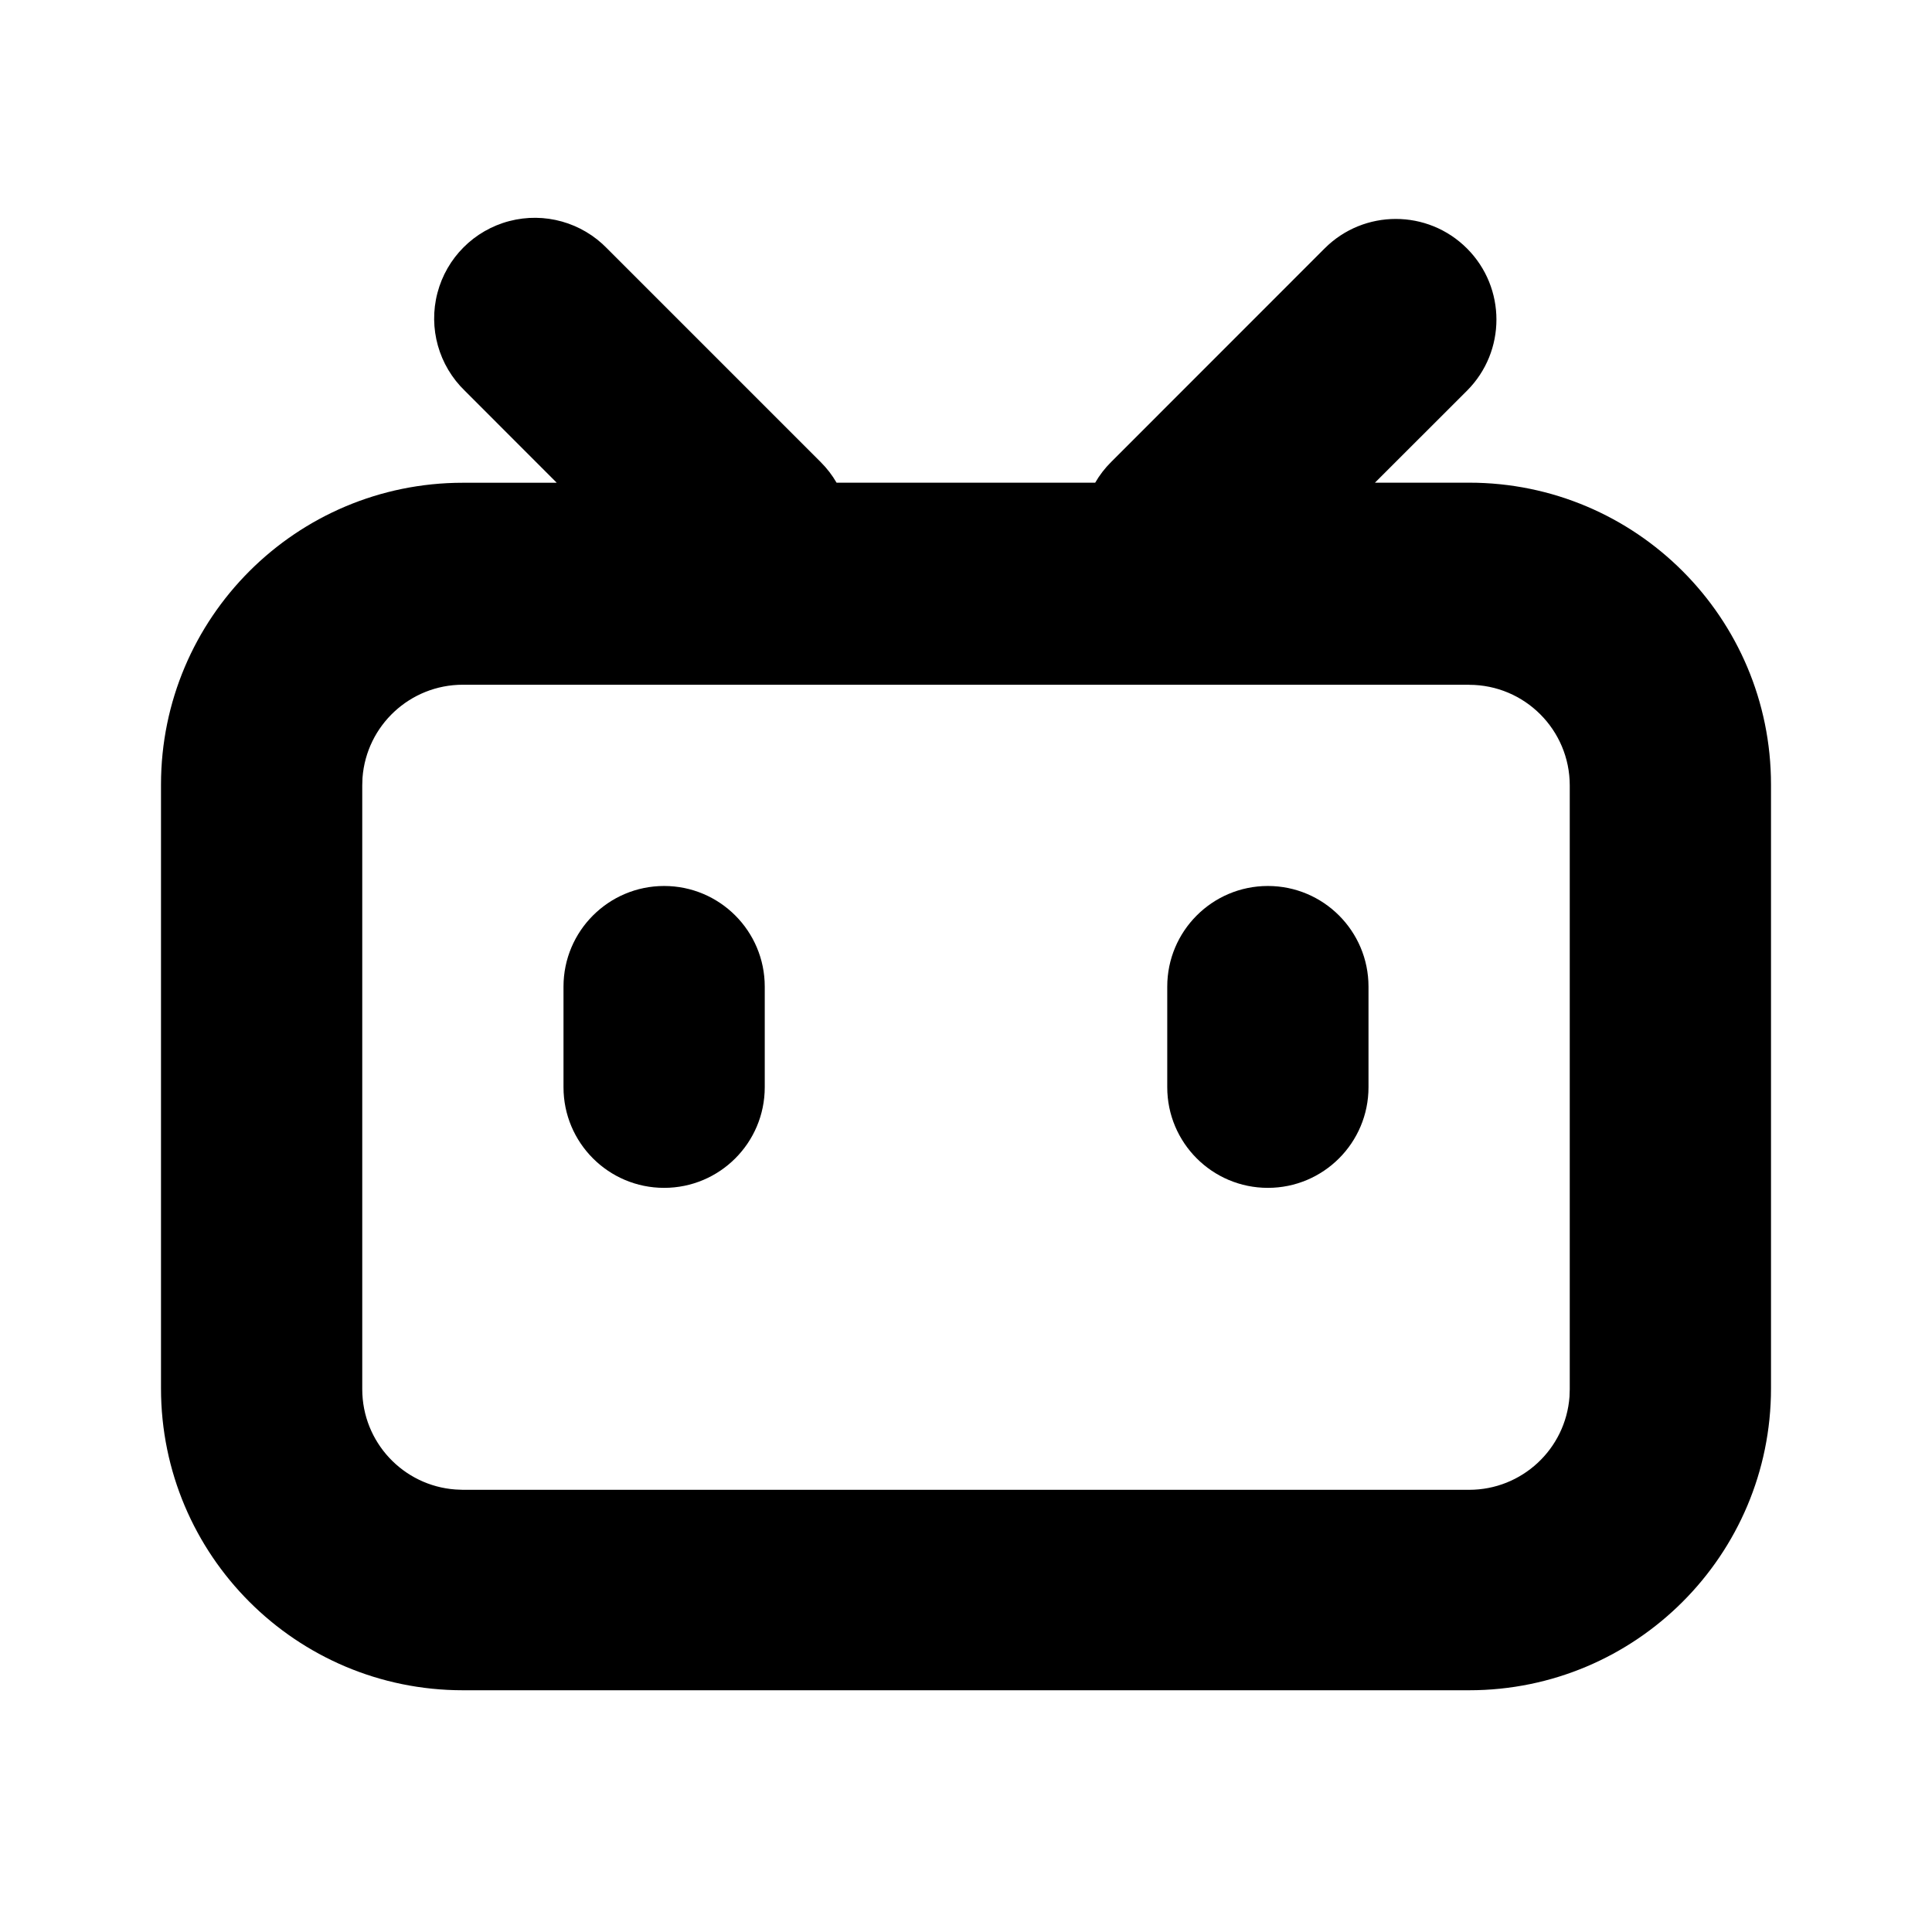
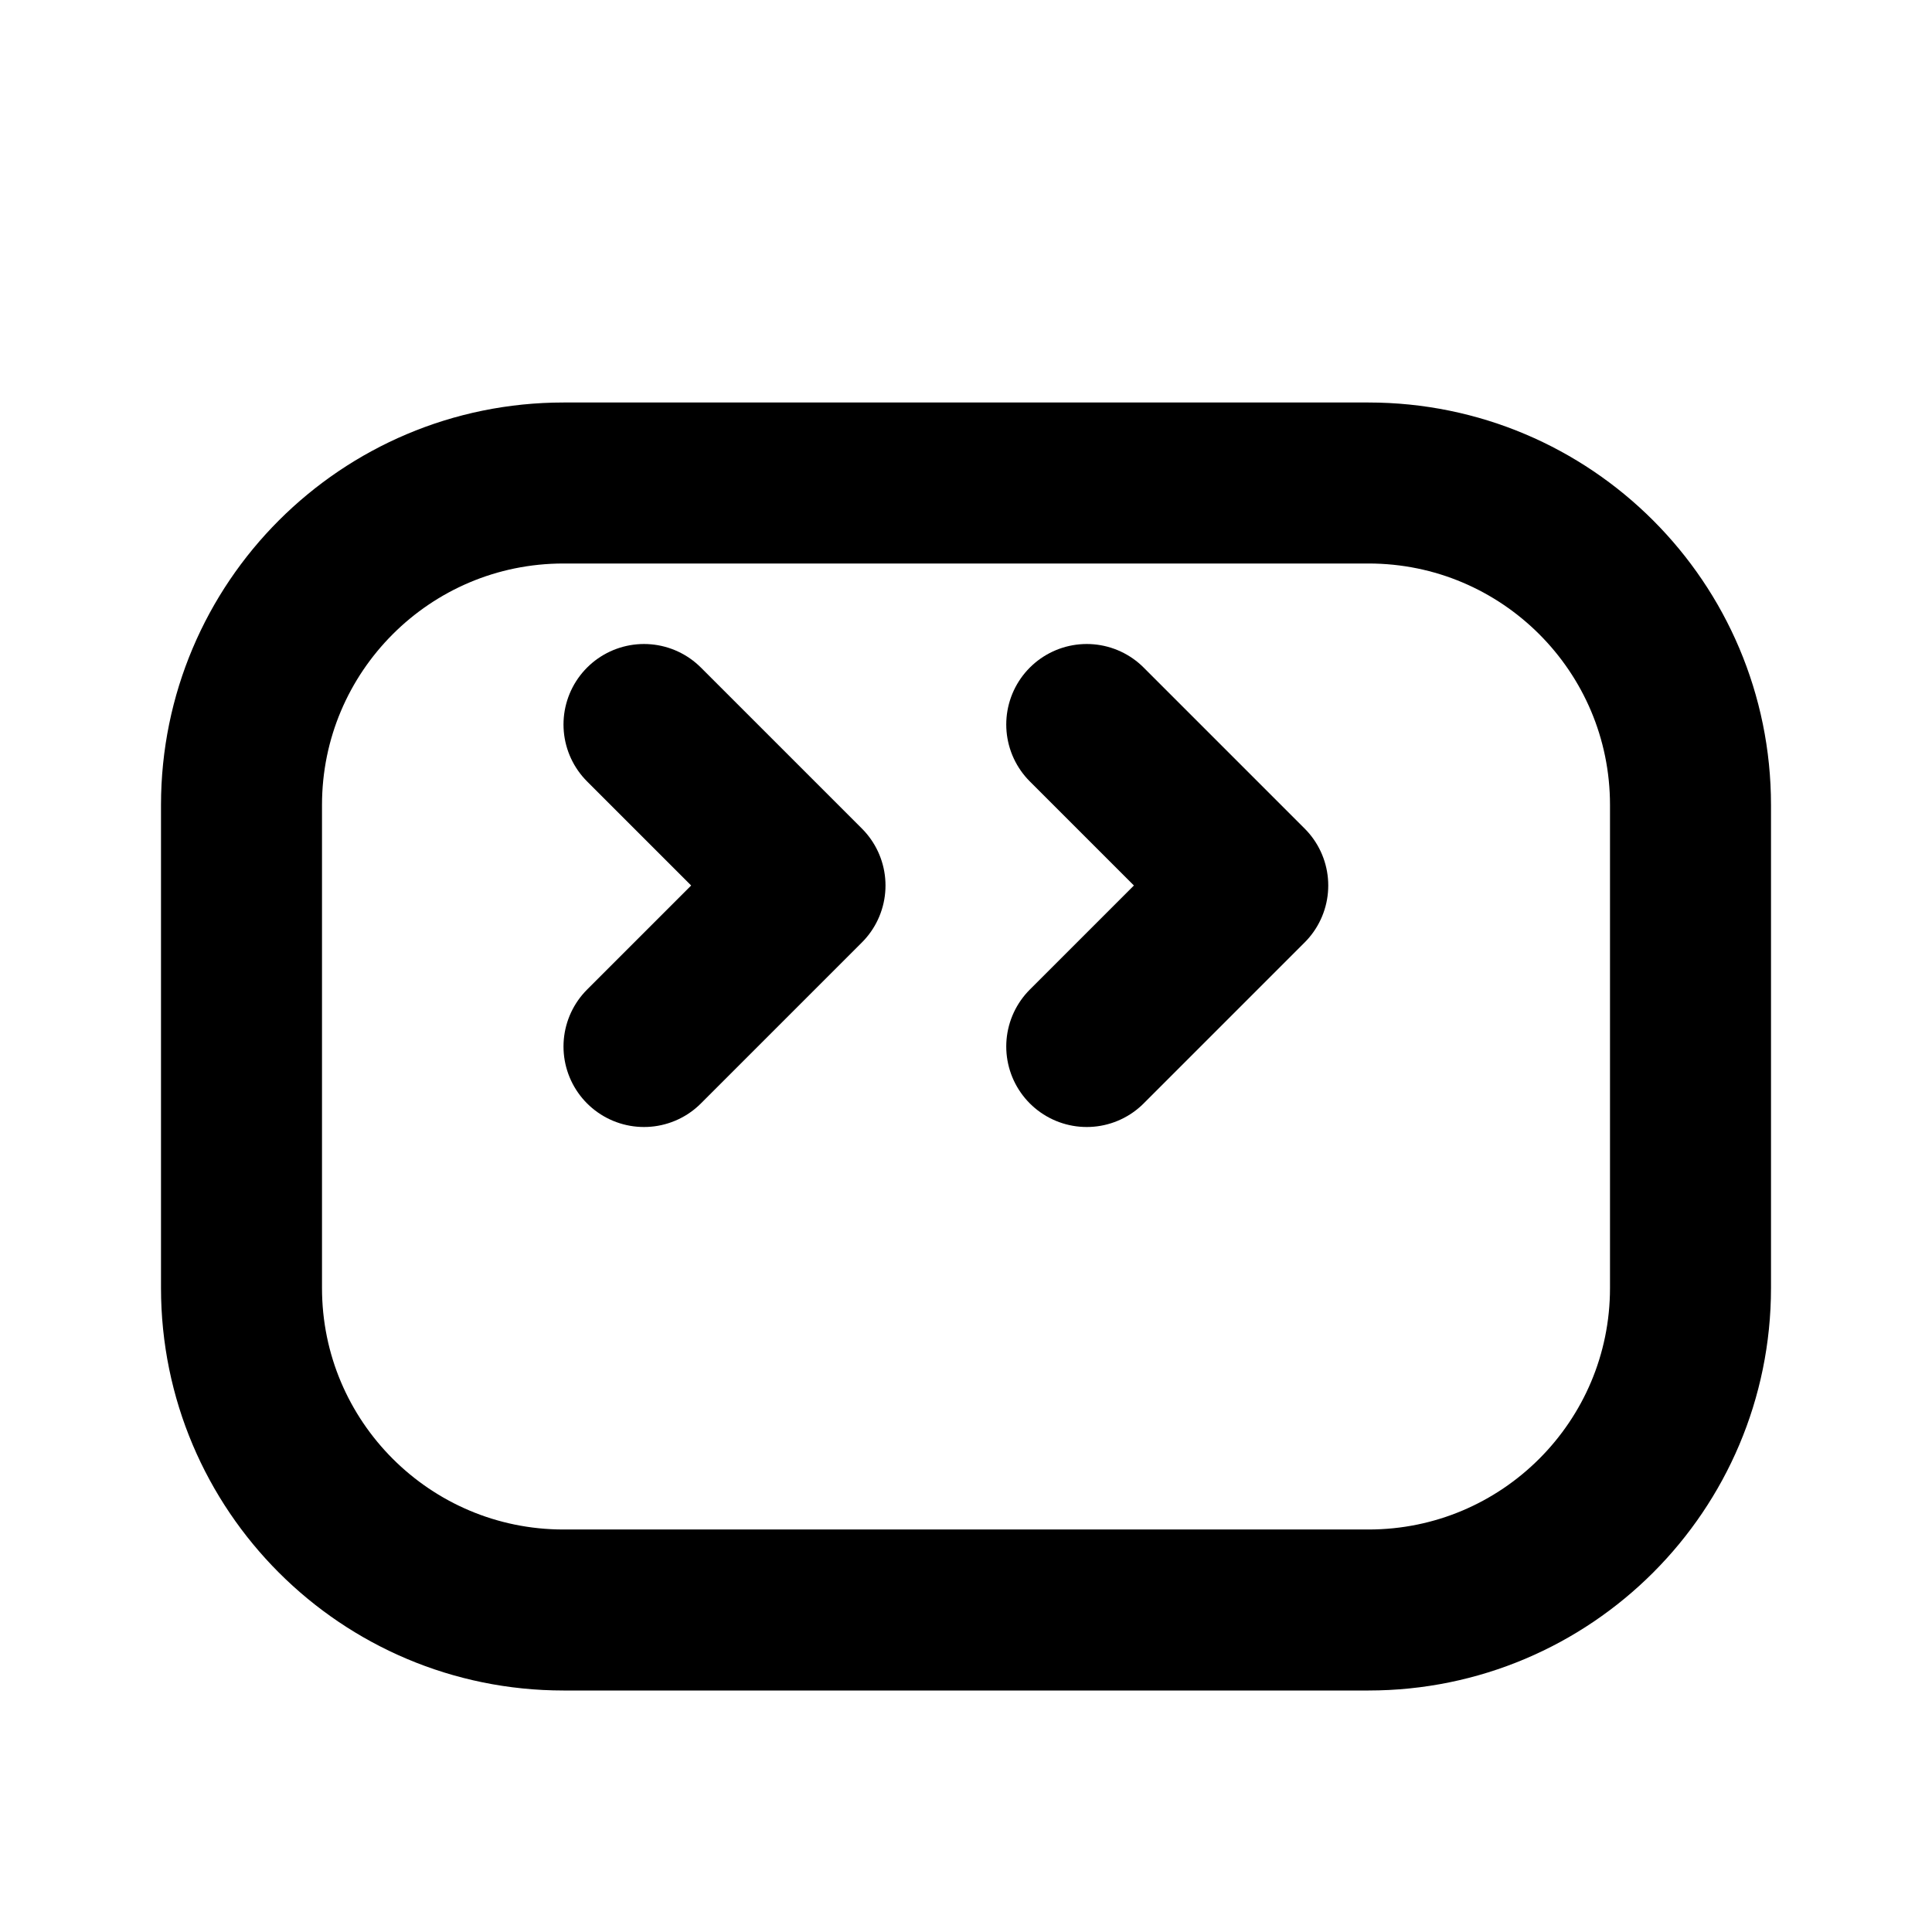
- <svg xmlns="http://www.w3.org/2000/svg" width="24" height="24" viewBox="0 0 24 24" fill="currentColor">
-   <path d="M18.223 3.086a1.25 1.25 0 0 1 0 1.768L17.08 5.996h1.17A3.75 3.75 0 0 1 22 9.747v7.5a3.75 3.75 0 0 1-3.75 3.75H5.75A3.75 3.75 0 0 1 2 17.247v-7.5a3.75 3.75 0 0 1 3.75-3.75h1.166L5.775 4.855a1.25 1.25 0 1 1 1.767-1.768l2.652 2.652c.079.079.145.165.198.257h3.213c.053-.092.12-.18.199-.258l2.651-2.652a1.25 1.25 0 0 1 1.768 0zm.027 5.42H5.75a1.25 1.25 0 0 0-1.247 1.157l-.003.094v7.5c0 .659.51 1.199 1.157 1.246l.093.004h12.5a1.25 1.25 0 0 0 1.247-1.157l.003-.093v-7.5c0-.69-.56-1.25-1.25-1.25zm-10 2.5c.69 0 1.25.56 1.25 1.25v1.25a1.25 1.25 0 1 1-2.5 0v-1.25c0-.69.56-1.25 1.25-1.25zm7.5 0c.69 0 1.25.56 1.25 1.25v1.25a1.25 1.25 0 1 1-2.5 0v-1.25c0-.69.56-1.25 1.25-1.25z" />
+ <svg xmlns="http://www.w3.org/2000/svg" width="24" height="24" viewBox="0 0 24 24" stroke-width="2" stroke="currentColor" fill="none" stroke-linecap="round" stroke-linejoin="round">
+   <path stroke="none" d="M0 0h24v24H0z" fill="none" />
+   <path d="M3 10a4 4 0 0 1 4 -4h10a4 4 0 0 1 4 4v6a4 4 0 0 1 -4 4h-10a4 4 0 0 1 -4 -4v-6z" />
+   <path d="M8 9l2 2l-2 2" />
+   <path d="M13.5 9l2 2l-2 2" />
</svg>
